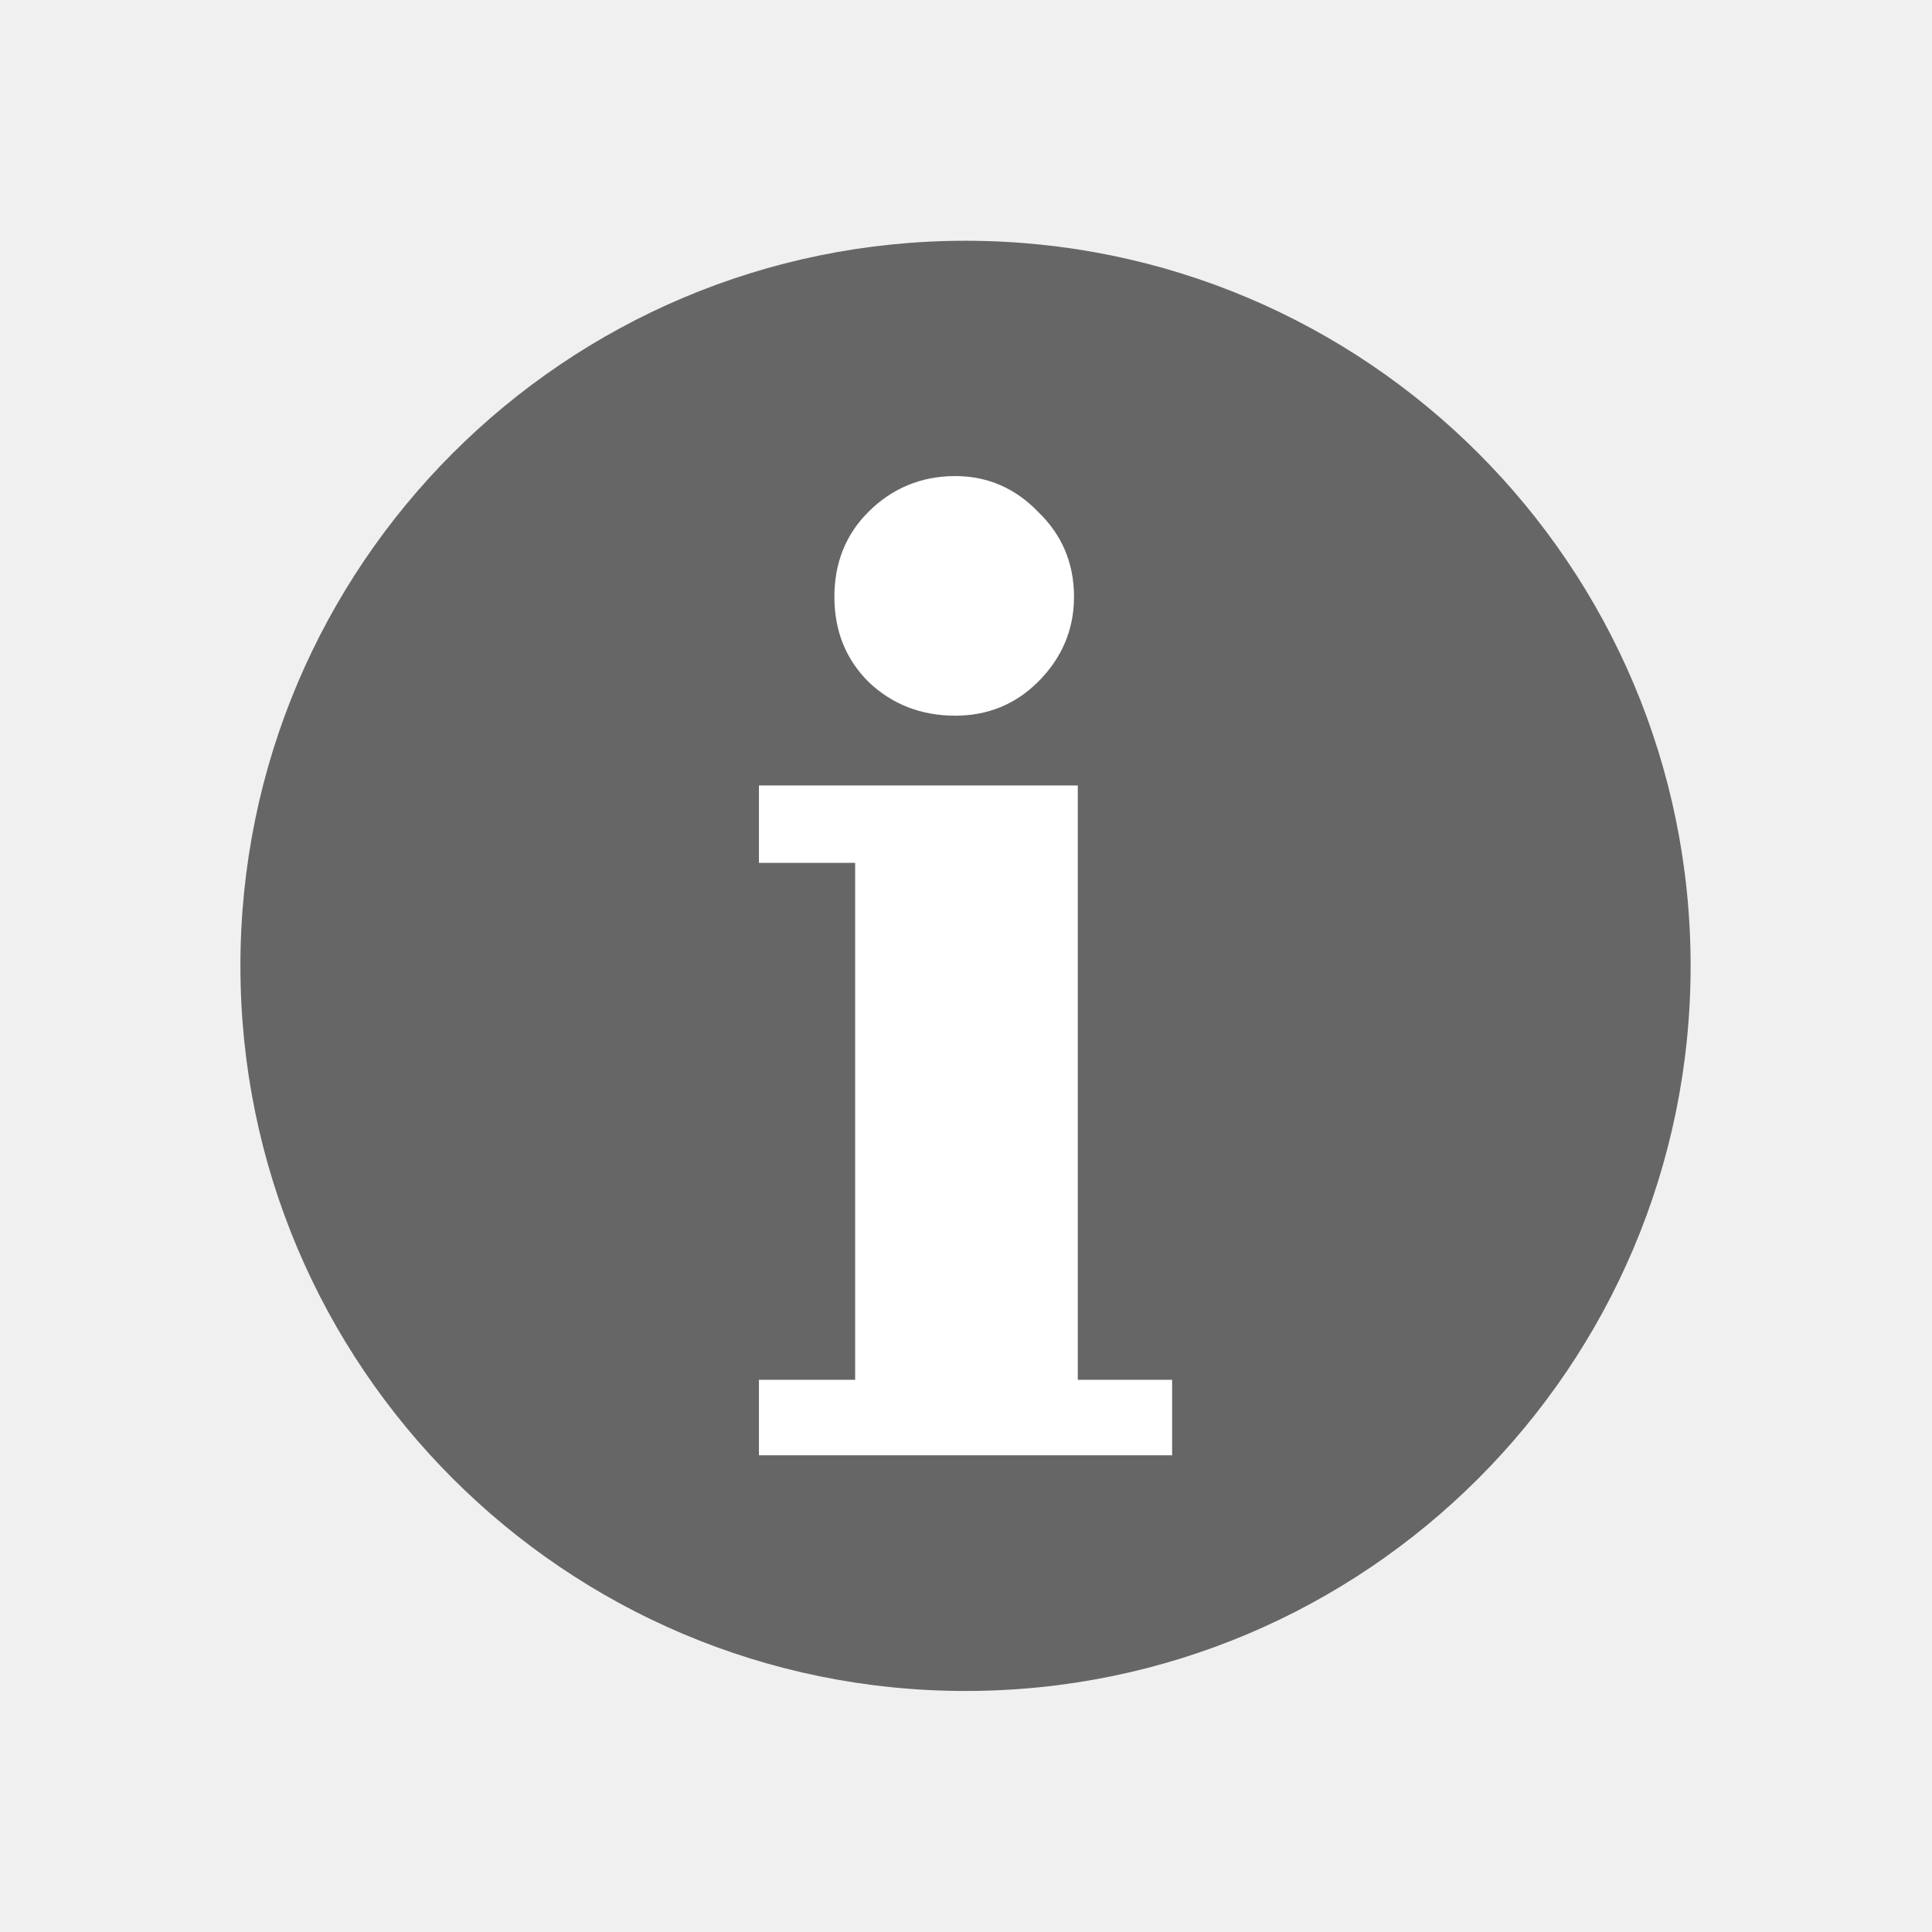
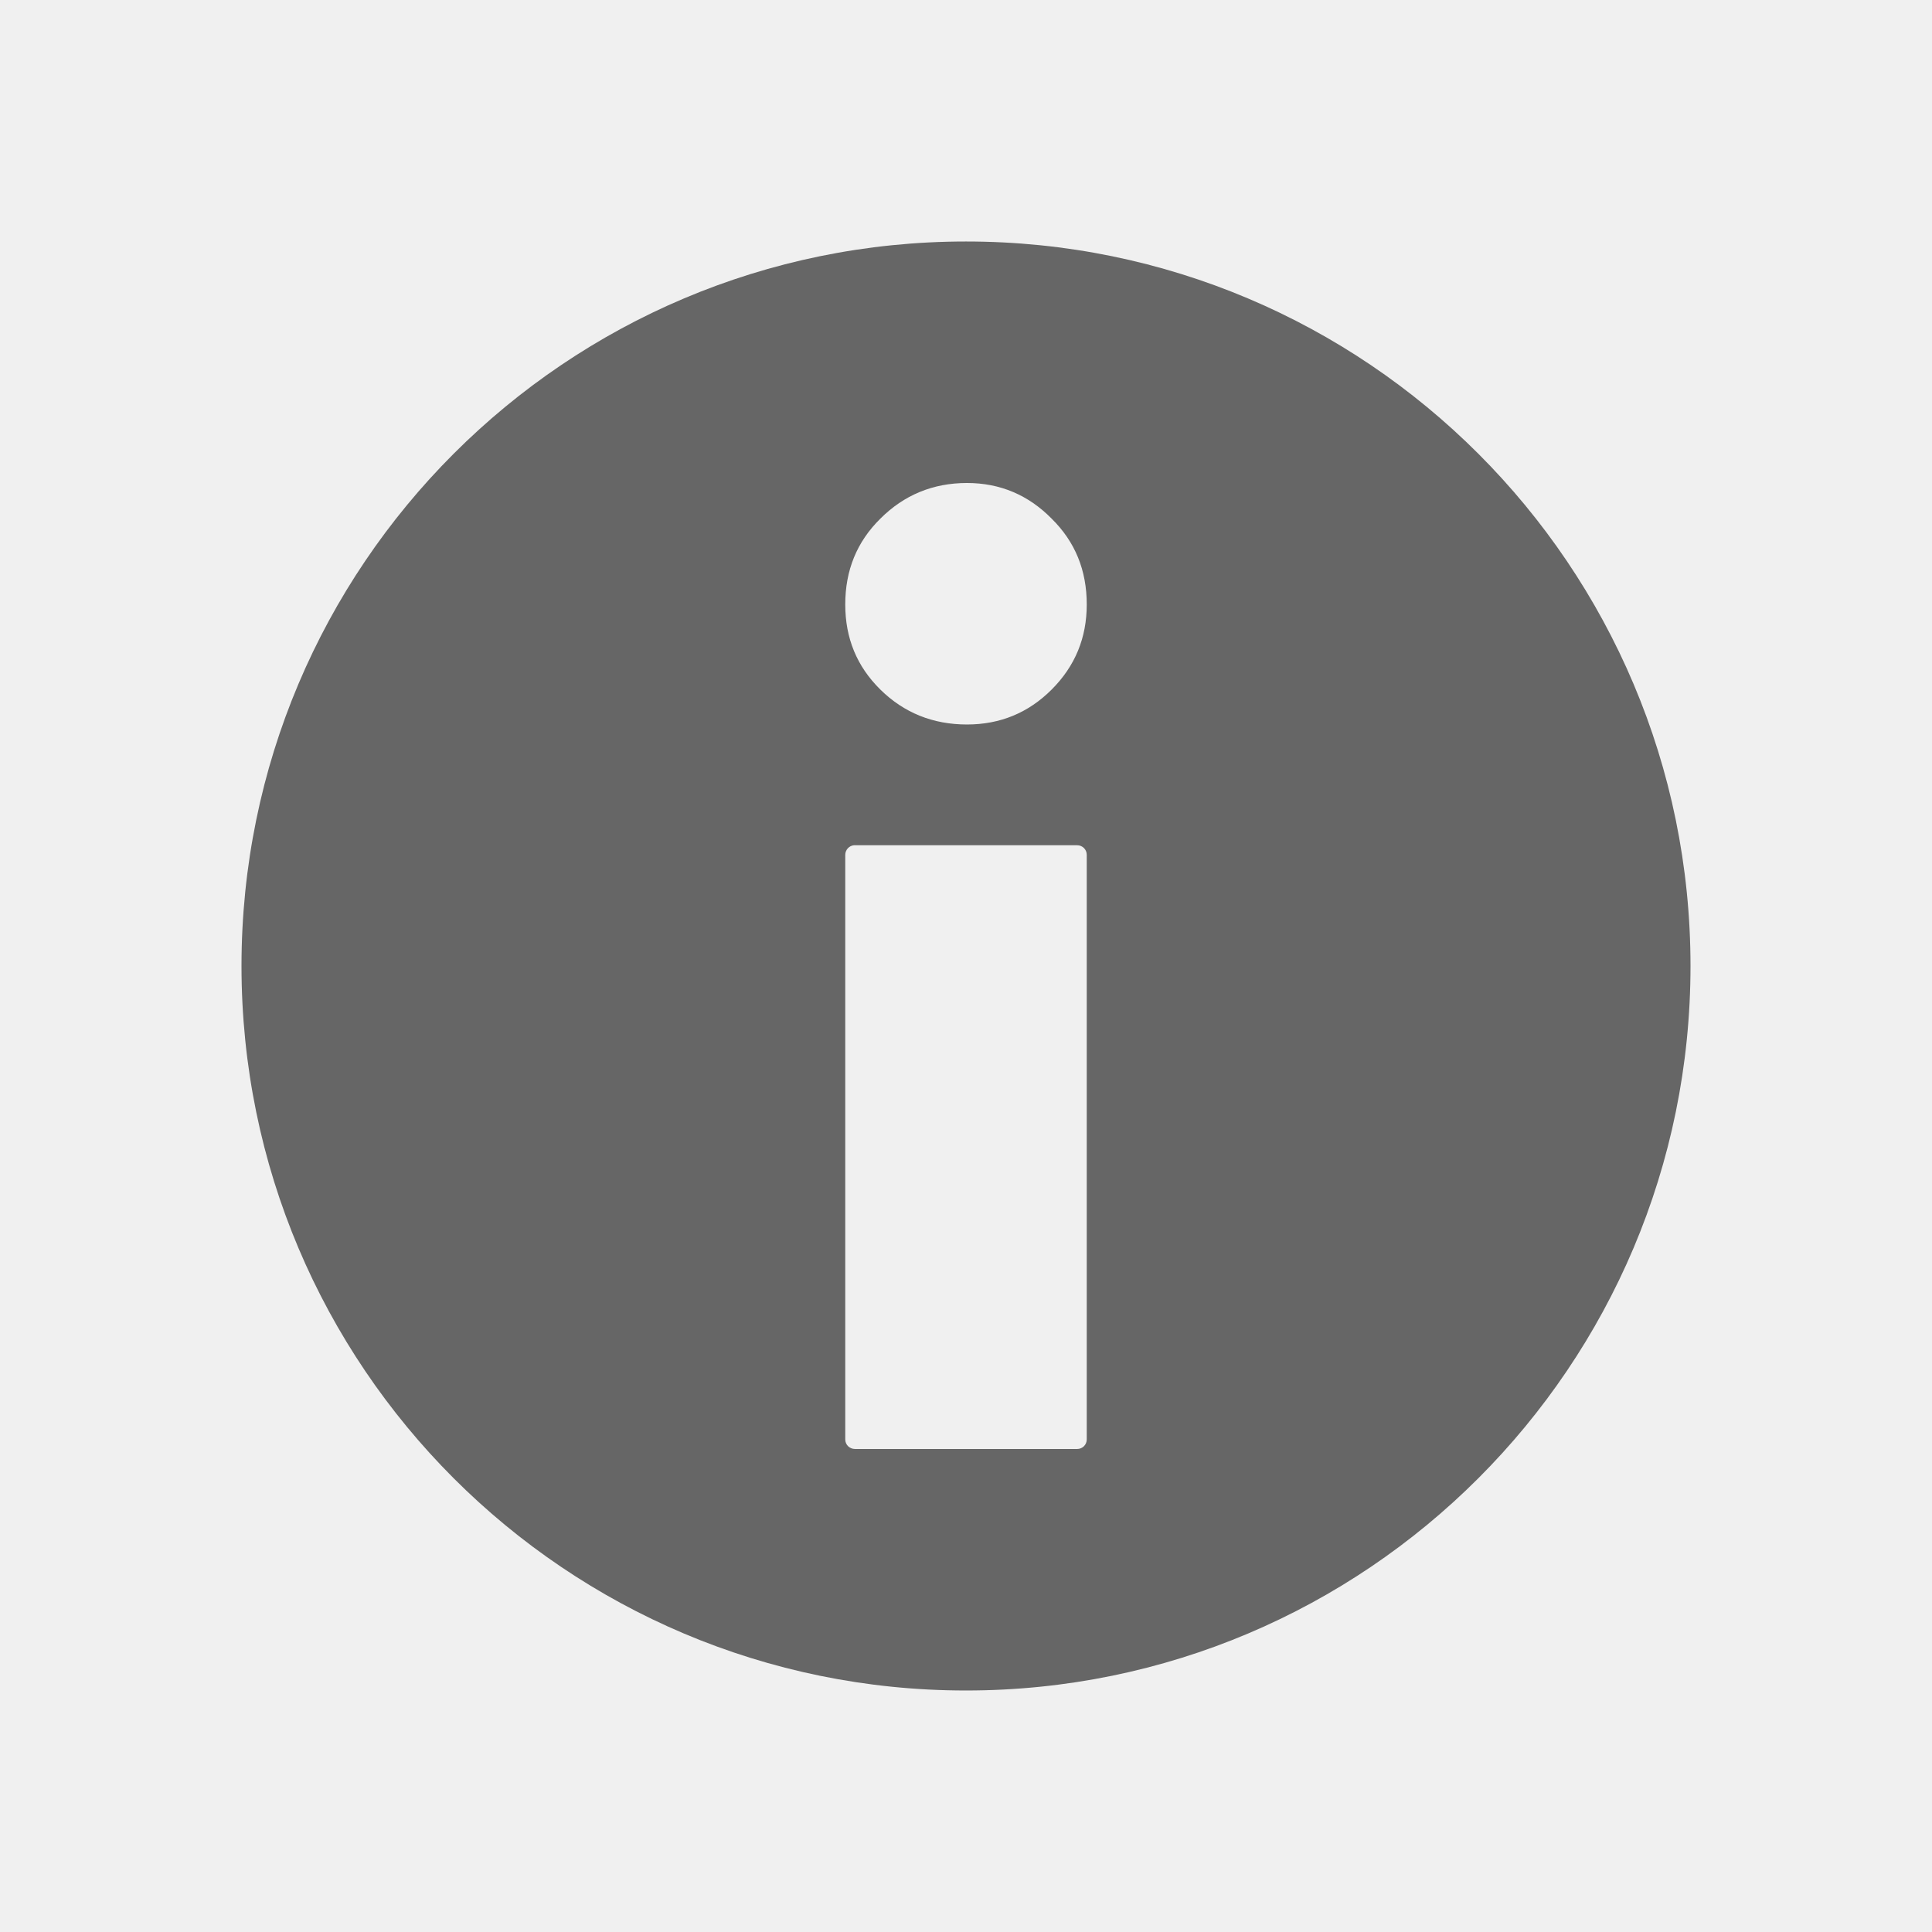
- <svg xmlns="http://www.w3.org/2000/svg" width="16" height="16" id="svg2" version="1.1" xml:space="preserve">
+ <svg xmlns="http://www.w3.org/2000/svg" xmlns:xlink="http://www.w3.org/1999/xlink" width="16" height="16" id="svg2" version="1.1" xml:space="preserve">
  <defs id="defs4">
+     <linearGradient id="swatch2">
+       <stop style="stop-color:#666666;stop-opacity:1;" offset="0" id="stop2" />
+     </linearGradient>
    <linearGradient id="swatch1">
      <stop style="stop-color:#ffffff;stop-opacity:1;" offset="0" id="stop1" />
    </linearGradient>
+     <linearGradient xlink:href="#swatch2" id="linearGradient2" x1="1.991" y1="1044.361" x2="14.002" y2="1044.361" gradientUnits="userSpaceOnUse" gradientTransform="matrix(0.9991422,0,0,0.9992425,0.0104009,0.791921)" />
  </defs>
  <g id="layer1" style="display:inline" transform="translate(0,-1036.362)">
-     <ellipse style="fill:#666666;fill-opacity:1;stroke:#666666;stroke-width:0;stroke-linejoin:miter;stroke-miterlimit:0;stroke-dasharray:none;stroke-opacity:1;paint-order:normal" id="path9" cx="7.996" cy="1044.361" rx="6.005" ry="6.005" />
-     <text xml:space="preserve" style="font-style:normal;font-variant:normal;font-weight:bold;font-stretch:normal;font-size:10.667px;font-family:'DejaVu Serif';-inkscape-font-specification:'DejaVu Serif, Bold';font-variant-ligatures:normal;font-variant-caps:normal;font-variant-numeric:normal;font-variant-east-asian:normal;writing-mode:lr-tb;direction:ltr;fill:#666666;fill-opacity:1;stroke:#666666;stroke-width:0;stroke-dasharray:none" x="5.924" y="1048.414" id="text7">
-       <tspan id="tspan7" x="5.924" y="1048.414" style="font-style:normal;font-variant:normal;font-weight:bold;font-stretch:normal;font-size:10.667px;font-family:'DejaVu Serif';-inkscape-font-specification:'DejaVu Serif, Bold';font-variant-ligatures:normal;font-variant-caps:normal;font-variant-numeric:normal;font-variant-east-asian:normal;fill:#ffffff;fill-opacity:1">i</tspan>
-     </text>
+     <path id="path9" style="fill:url(#linearGradient2);stroke:#666666;stroke-width:0;stroke-miterlimit:0" d="M 8 1038.362 A 6 6 0 0 0 2 1044.362 A 6 6 0 0 0 8 1050.362 A 6 6 0 0 0 14 1044.362 A 6 6 0 0 0 8 1038.362 z M 8.008 1040.362 C 8.283 1040.362 8.517 1040.462 8.709 1040.657 C 8.904 1040.849 9 1041.085 9 1041.368 C 9 1041.644 8.904 1041.878 8.709 1042.073 C 8.517 1042.265 8.283 1042.362 8.008 1042.362 C 7.726 1042.362 7.486 1042.265 7.291 1042.073 C 7.096 1041.881 7 1041.647 7 1041.368 C 7 1041.085 7.096 1040.849 7.291 1040.657 C 7.486 1040.462 7.726 1040.362 8.008 1040.362 z M 7.072 1043.362 L 7.074 1043.362 C 7.075 1043.362 7.079 1043.362 7.08 1043.362 L 8.92 1043.362 C 8.965 1043.362 9 1043.397 9 1043.442 L 9 1048.282 C 9 1048.327 8.965 1048.362 8.92 1048.362 L 7.08 1048.362 C 7.035 1048.361 7 1048.327 7 1048.282 L 7 1043.442 C 7 1043.4 7.032 1043.366 7.072 1043.362 z " />
  </g>
</svg>
